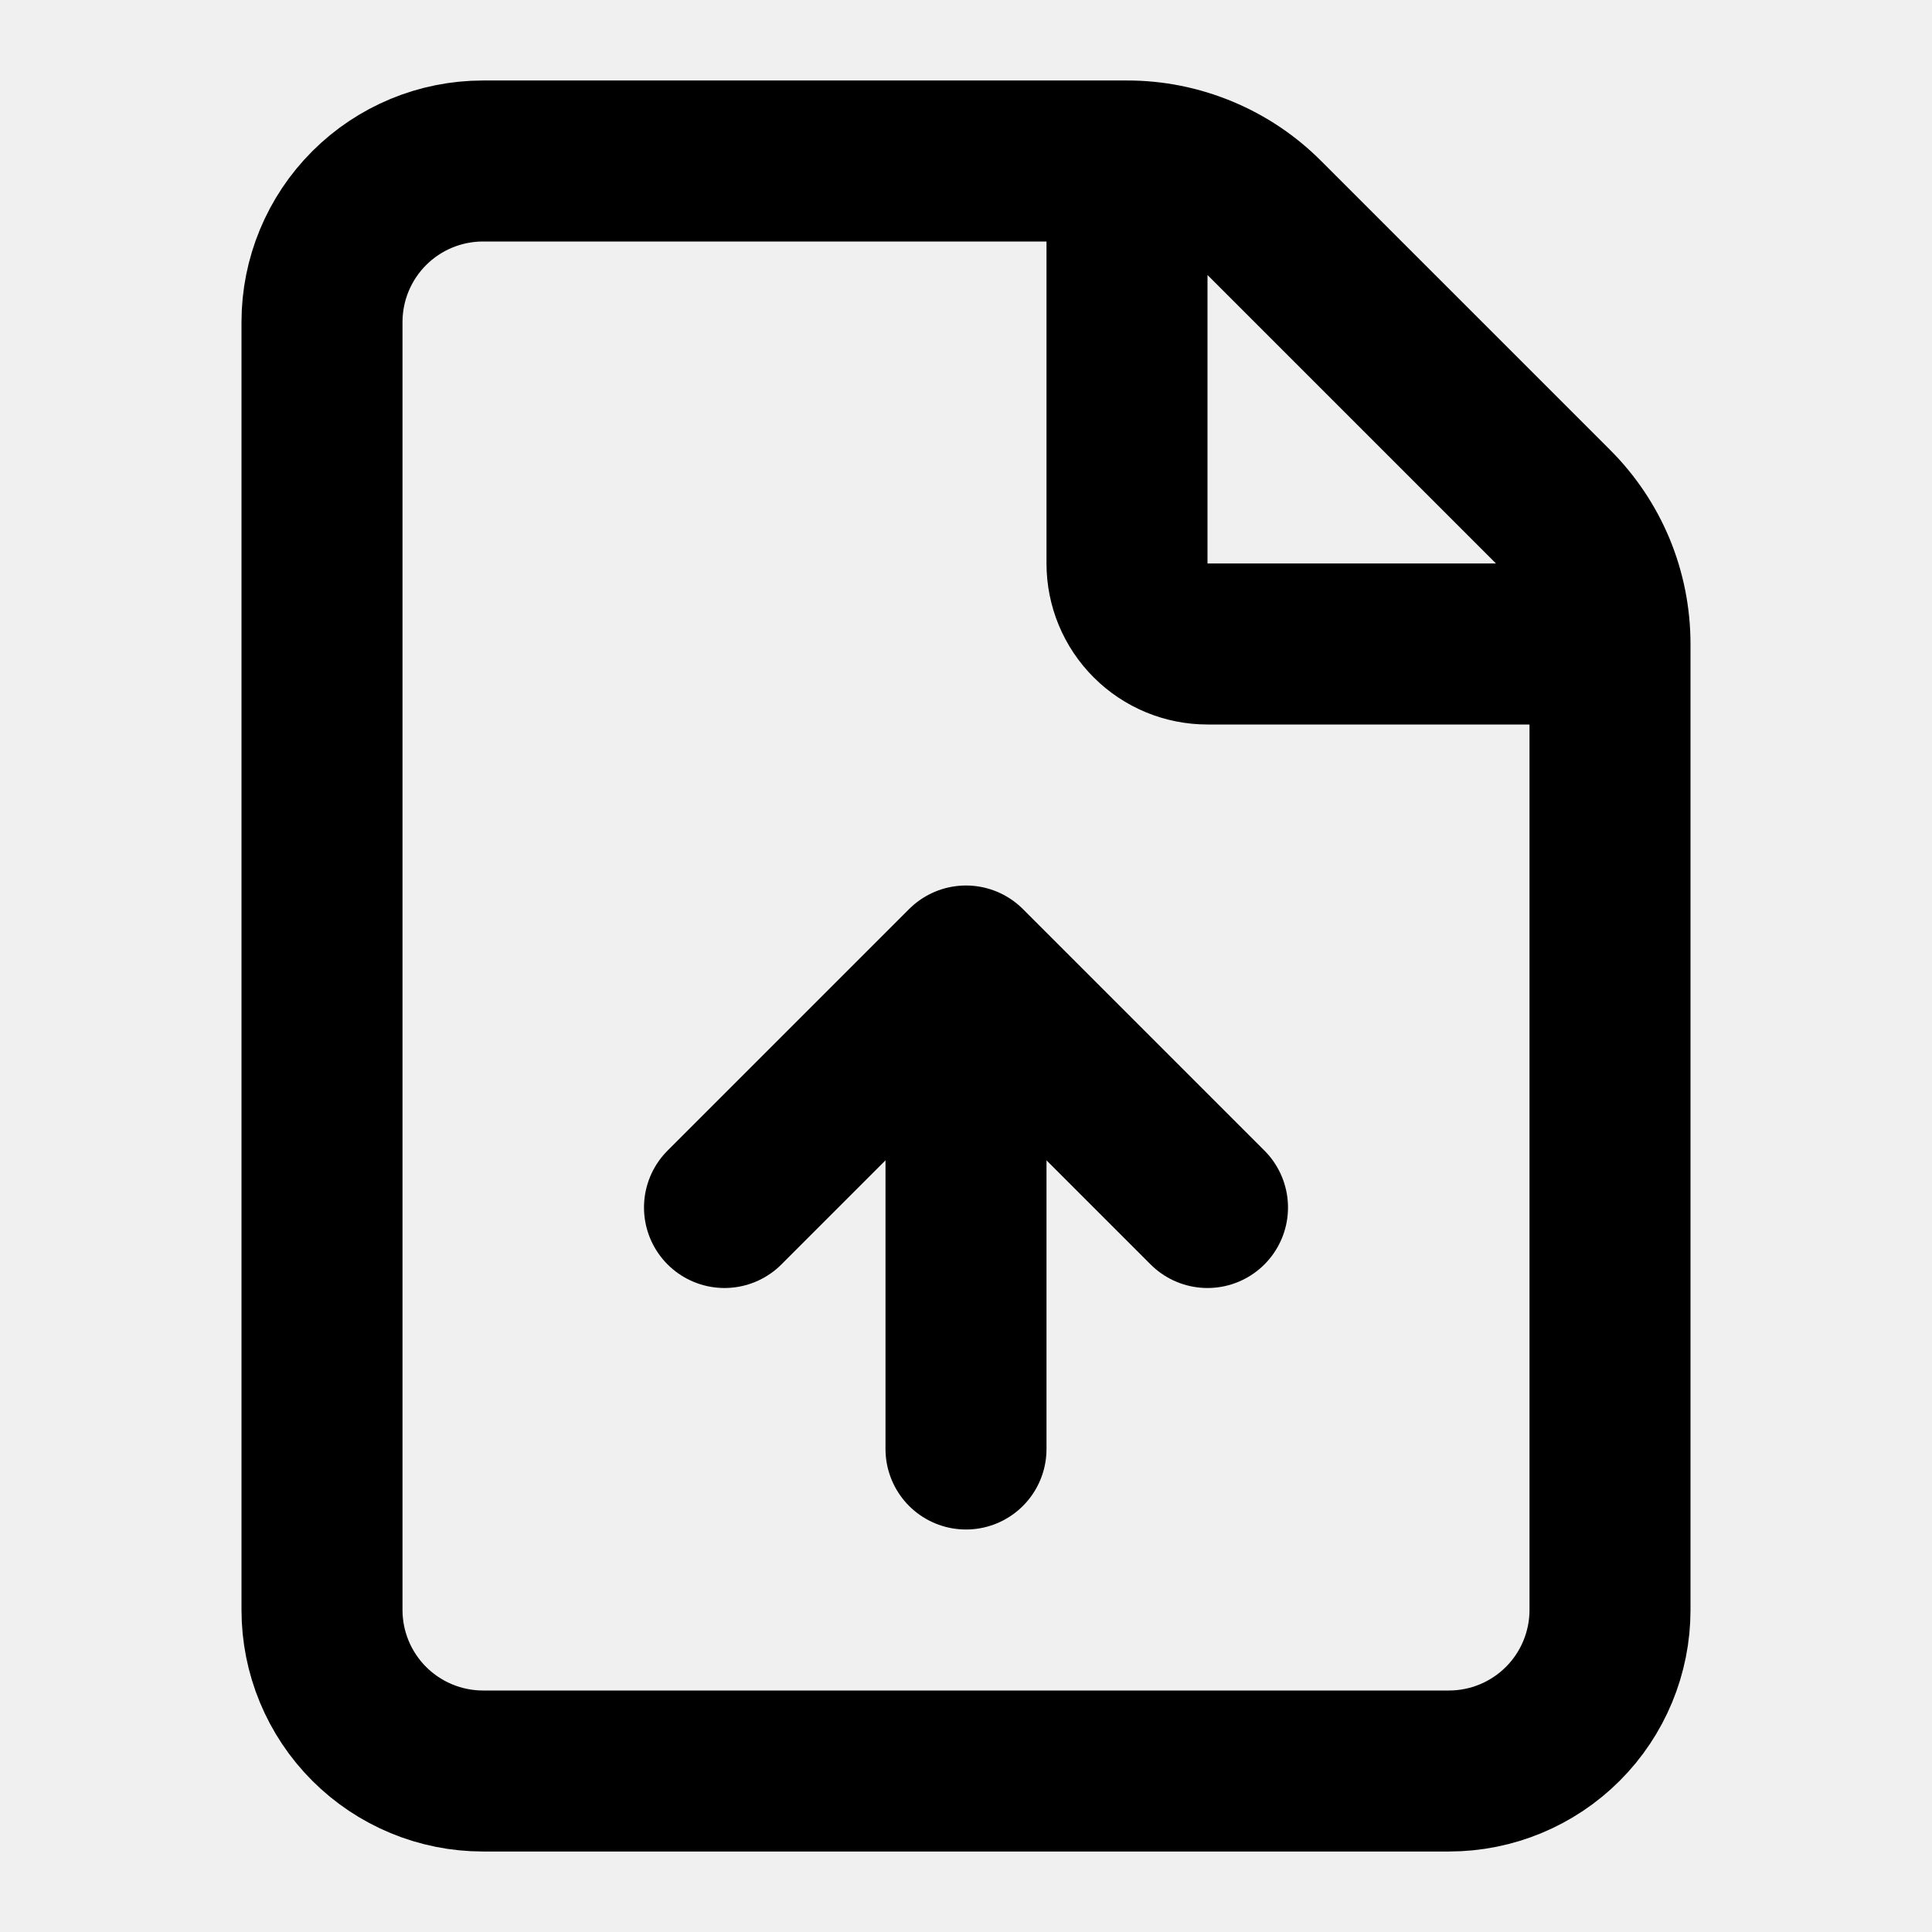
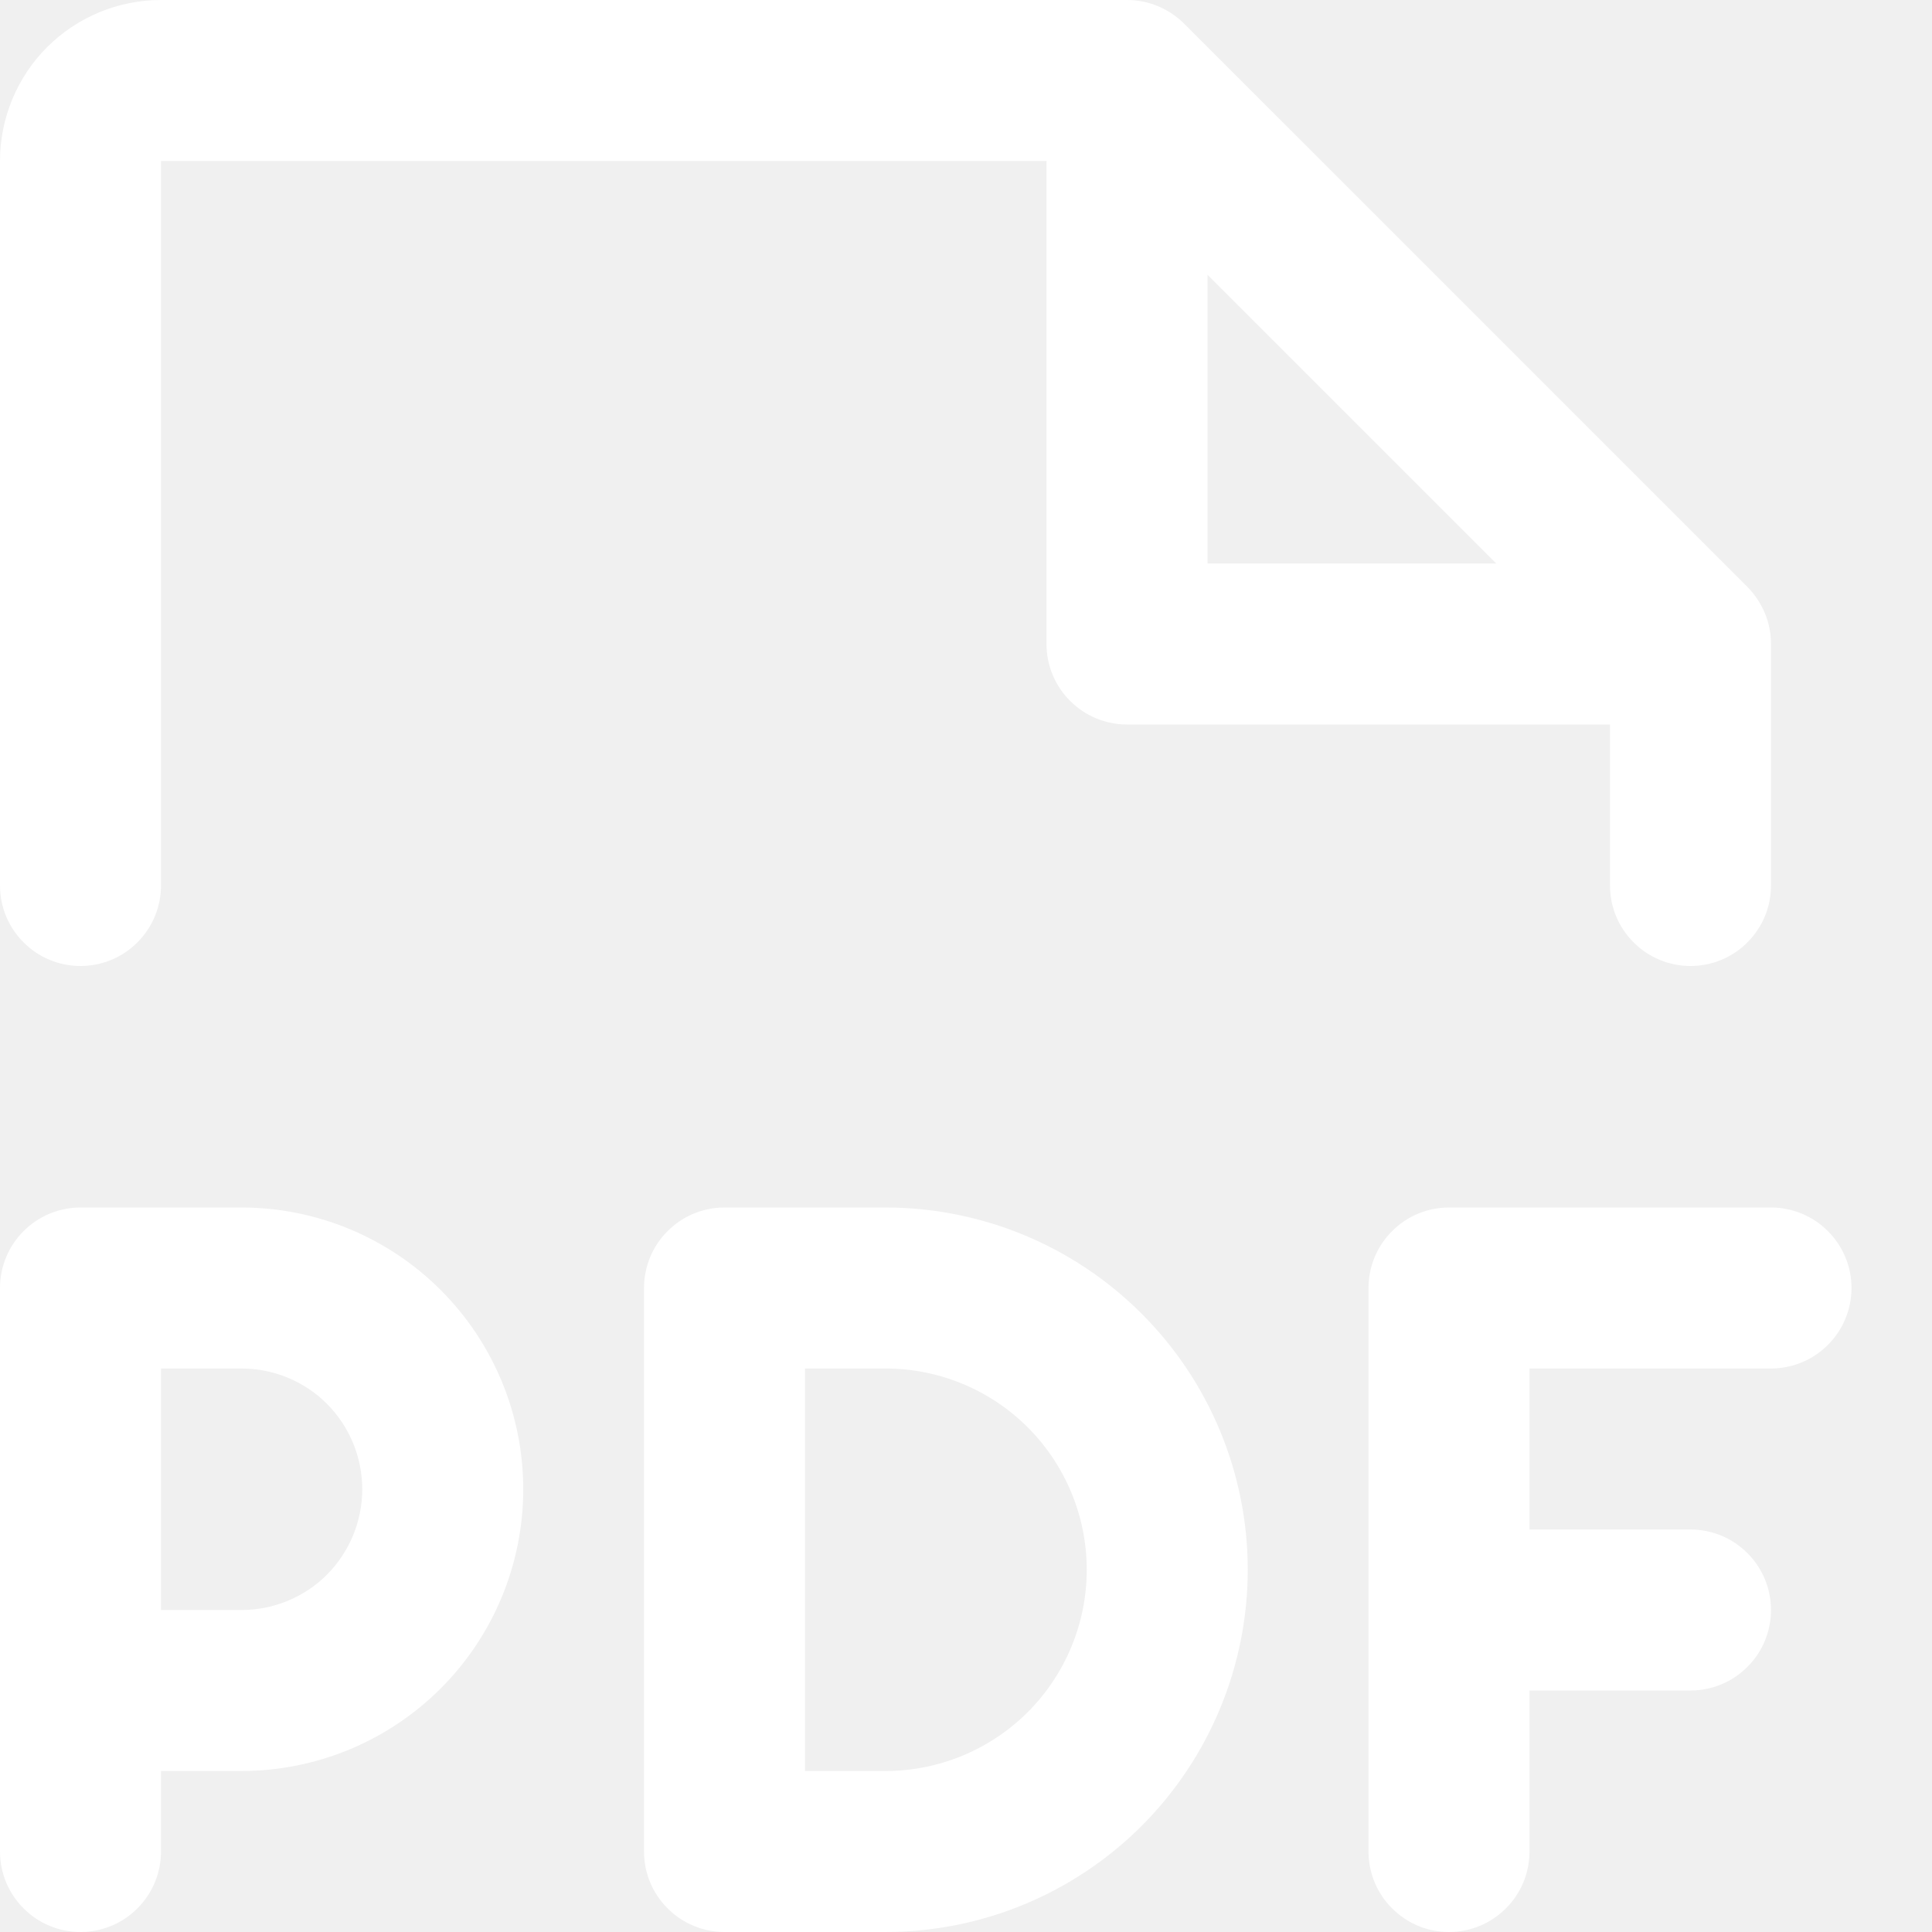
- <svg xmlns="http://www.w3.org/2000/svg" width="24" height="24" viewBox="0 0 24 24" fill="none">
-   <path d="M14 2H6C5.47 2 4.961 2.211 4.586 2.586C4.211 2.961 4 3.47 4 4V20C4 20.53 4.211 21.039 4.586 21.414C4.961 21.789 5.47 22 6 22H18C18.53 22 19.039 21.789 19.414 21.414C19.789 21.039 20 20.53 20 20V8M14 2C14.317 1.999 14.63 2.062 14.922 2.183C15.215 2.304 15.481 2.482 15.704 2.706L19.292 6.294C19.517 6.518 19.695 6.783 19.817 7.076C19.938 7.369 20 7.683 20 8M14 2V7C14 7.265 14.105 7.52 14.293 7.707C14.48 7.895 14.735 8 15 8L20 8M12 12V18M12 12L15 15M12 12L9 15" stroke="black" stroke-width="2" stroke-linecap="round" stroke-linejoin="round" />
+ <svg xmlns="http://www.w3.org/2000/svg" width="18" height="18" viewBox="0 0 18 18" fill="none">
+   <path d="M17.25 12C17.25 12.199 17.171 12.39 17.03 12.53C16.89 12.671 16.699 12.75 16.5 12.75H14.25V14.25H15.75C15.949 14.25 16.14 14.329 16.28 14.47C16.421 14.61 16.5 14.801 16.5 15C16.5 15.199 16.421 15.39 16.28 15.53C16.14 15.671 15.949 15.75 15.75 15.75H14.25V17.25C14.25 17.449 14.171 17.64 14.03 17.78C13.89 17.921 13.699 18 13.5 18C13.301 18 13.11 17.921 12.97 17.78C12.829 17.64 12.75 17.449 12.75 17.25V12C12.75 11.801 12.829 11.61 12.97 11.47C13.11 11.329 13.301 11.25 13.5 11.25H16.5C16.699 11.25 16.89 11.329 17.03 11.47C17.171 11.61 17.25 11.801 17.25 12ZM4.875 13.875C4.875 14.571 4.598 15.239 4.106 15.731C3.614 16.223 2.946 16.5 2.25 16.5H1.5V17.25C1.5 17.449 1.421 17.64 1.28 17.78C1.14 17.921 0.949 18 0.75 18C0.551 18 0.36 17.921 0.22 17.78C0.079 17.64 0 17.449 0 17.25V12C0 11.801 0.079 11.61 0.22 11.47C0.36 11.329 0.551 11.25 0.75 11.25H2.25C2.946 11.25 3.614 11.527 4.106 12.019C4.598 12.511 4.875 13.179 4.875 13.875ZM3.375 13.875C3.375 13.577 3.256 13.29 3.046 13.079C2.835 12.868 2.548 12.75 2.25 12.75H1.5V15H2.25C2.548 15 2.835 14.882 3.046 14.671C3.256 14.46 3.375 14.173 3.375 13.875ZM11.625 14.625C11.625 15.52 11.269 16.378 10.636 17.012C10.004 17.644 9.145 18 8.25 18H6.75C6.551 18 6.36 17.921 6.22 17.78C6.079 17.64 6 17.449 6 17.25V12C6 11.801 6.079 11.61 6.22 11.47C6.36 11.329 6.551 11.25 6.75 11.25H8.25C9.145 11.25 10.004 11.606 10.636 12.239C11.269 12.871 11.625 13.73 11.625 14.625ZM10.125 14.625C10.125 14.128 9.927 13.651 9.576 13.299C9.224 12.947 8.747 12.75 8.25 12.75H7.5V16.5H8.25C8.747 16.5 9.224 16.302 9.576 15.951C9.927 15.599 10.125 15.122 10.125 14.625ZM0 8.25V1.5C0 1.102 0.158 0.721 0.439 0.439C0.721 0.158 1.102 2.31899e-07 1.5 2.31899e-07H10.5C10.598 -7.72394e-05 10.696 0.019 10.787 0.057C10.878 0.095 10.961 0.15 11.031 0.219L16.281 5.469C16.35 5.539 16.405 5.622 16.443 5.713C16.481 5.804 16.5 5.901 16.5 6V8.25C16.5 8.449 16.421 8.64 16.28 8.78C16.14 8.921 15.949 9 15.75 9C15.551 9 15.36 8.921 15.22 8.78C15.079 8.64 15 8.449 15 8.25V6.75H10.5C10.301 6.75 10.11 6.671 9.97 6.53C9.829 6.39 9.75 6.199 9.75 6V1.5H1.5V8.25C1.5 8.449 1.421 8.64 1.28 8.78C1.14 8.921 0.949 9 0.75 9C0.551 9 0.36 8.921 0.22 8.78C0.079 8.64 0 8.449 0 8.25ZM11.25 5.25H13.94L11.25 2.56V5.25Z" fill="white" />
</svg>
